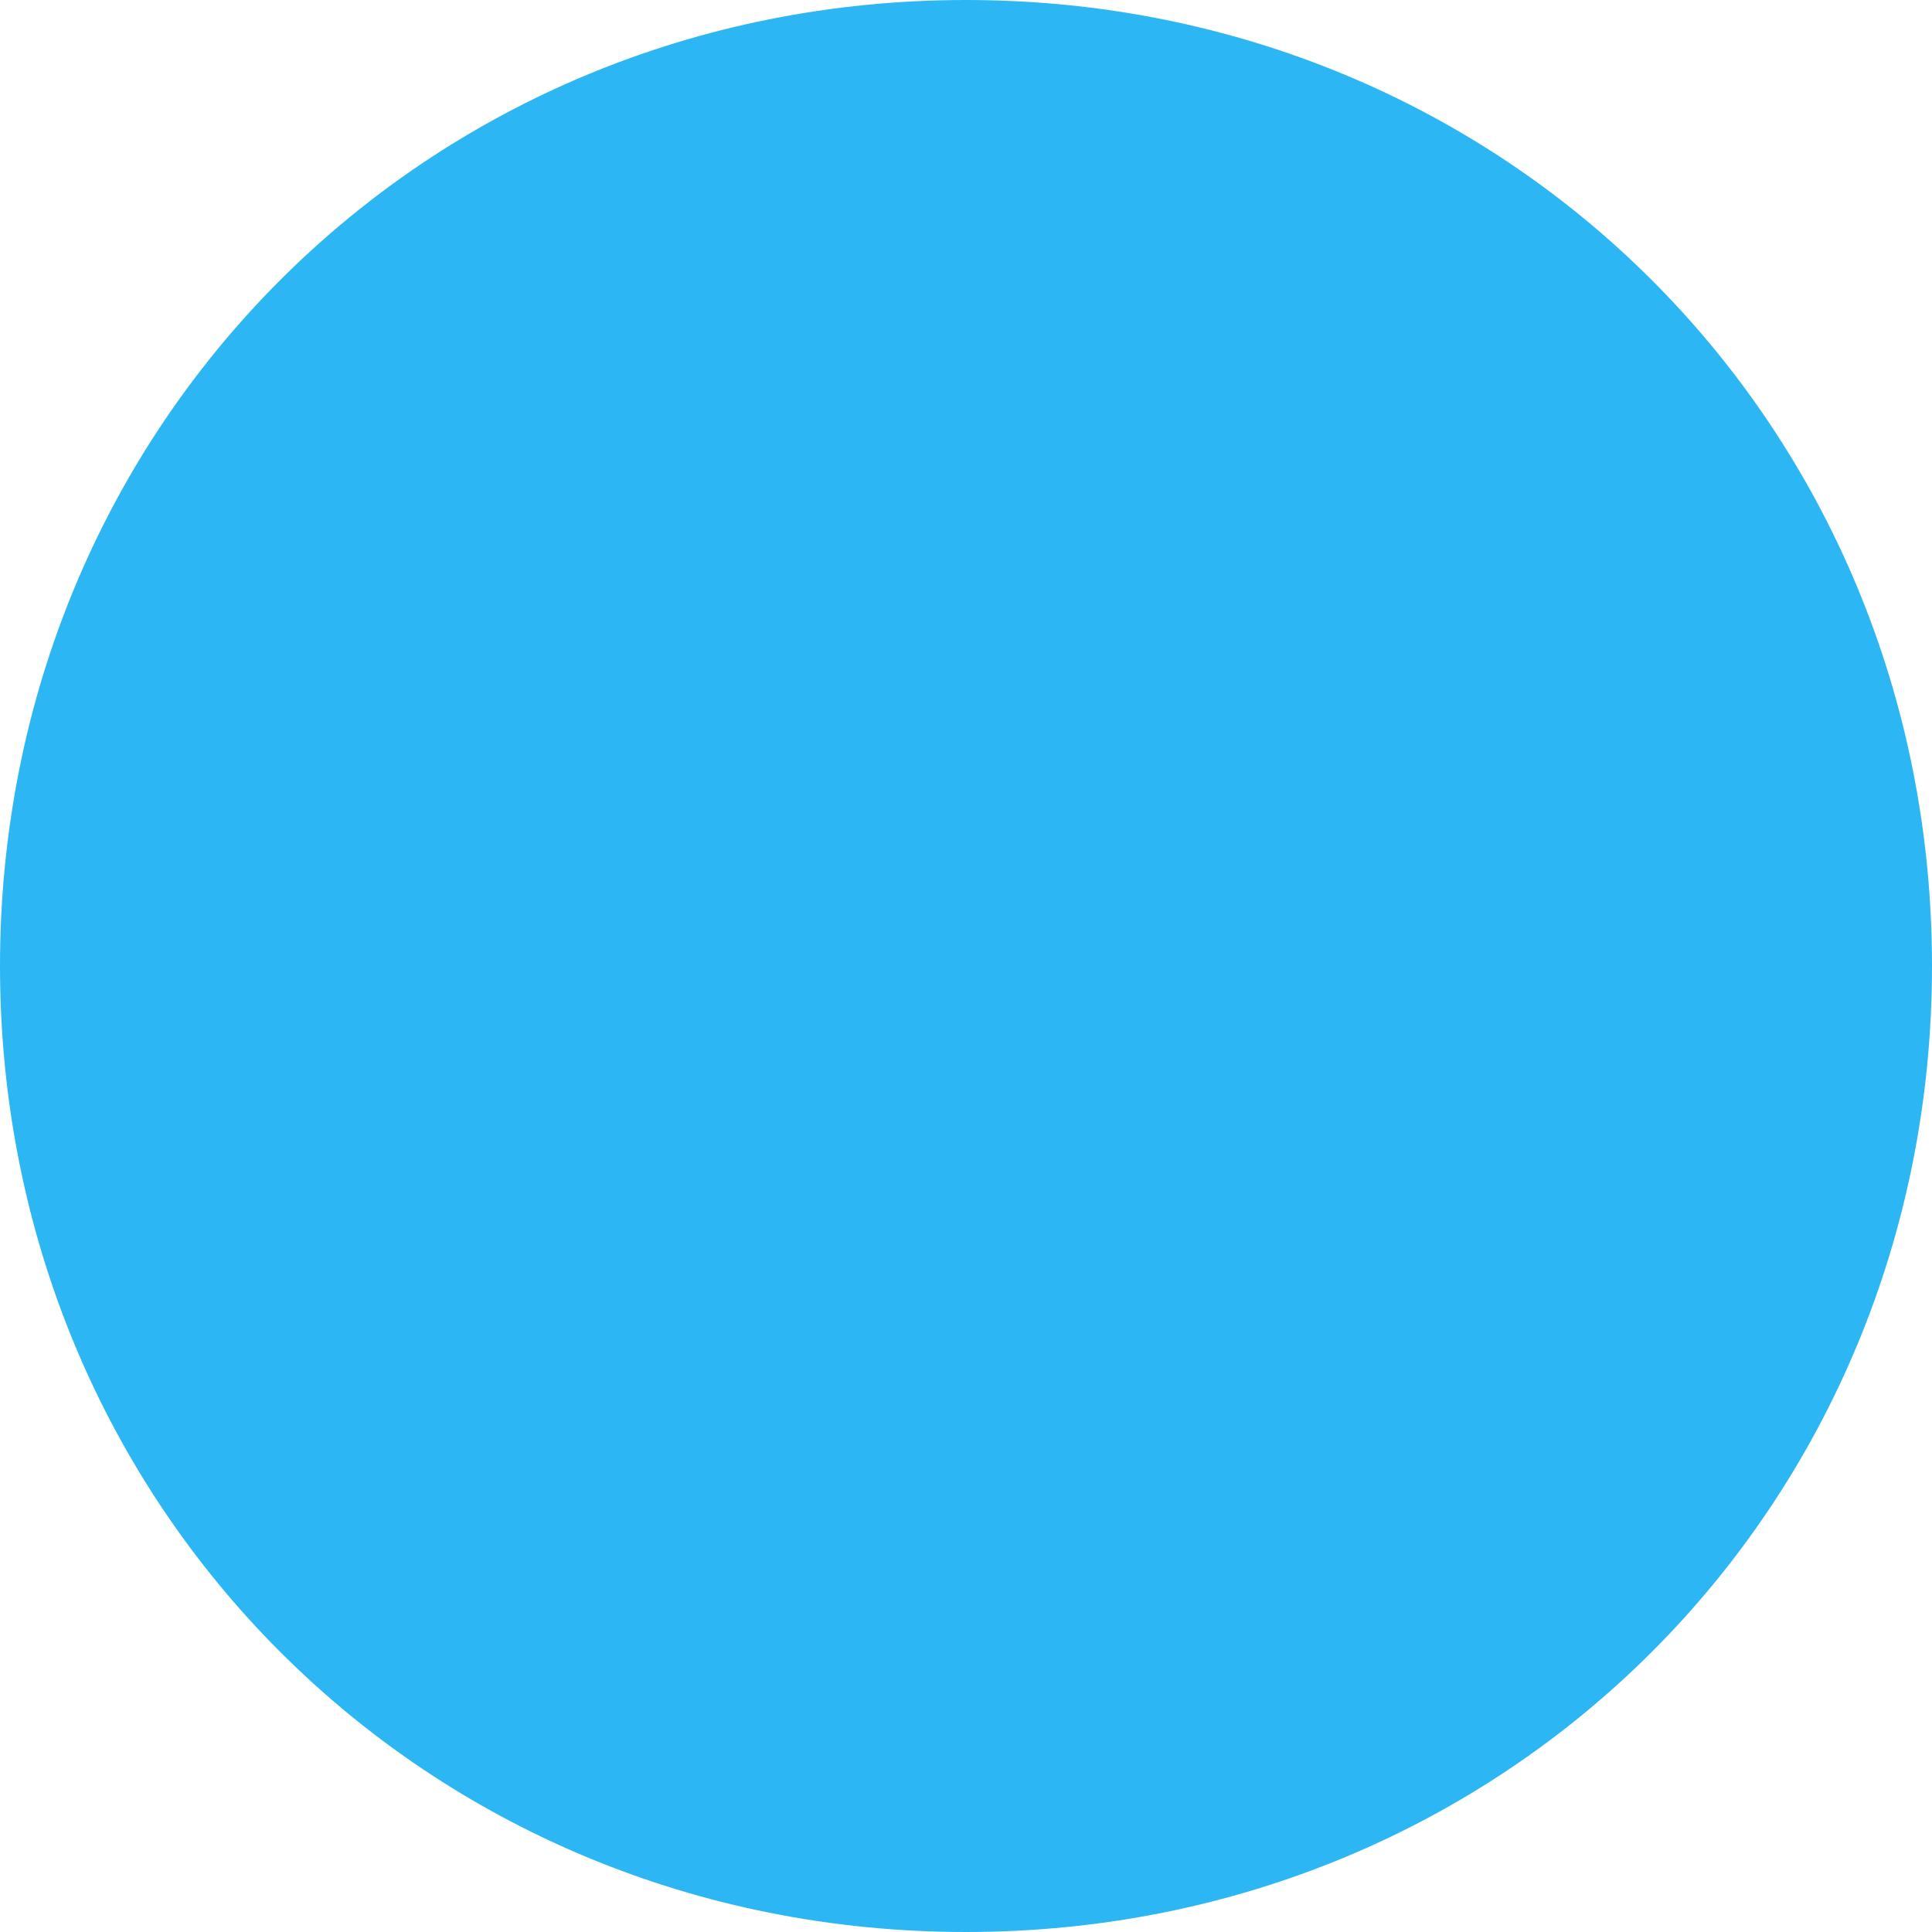
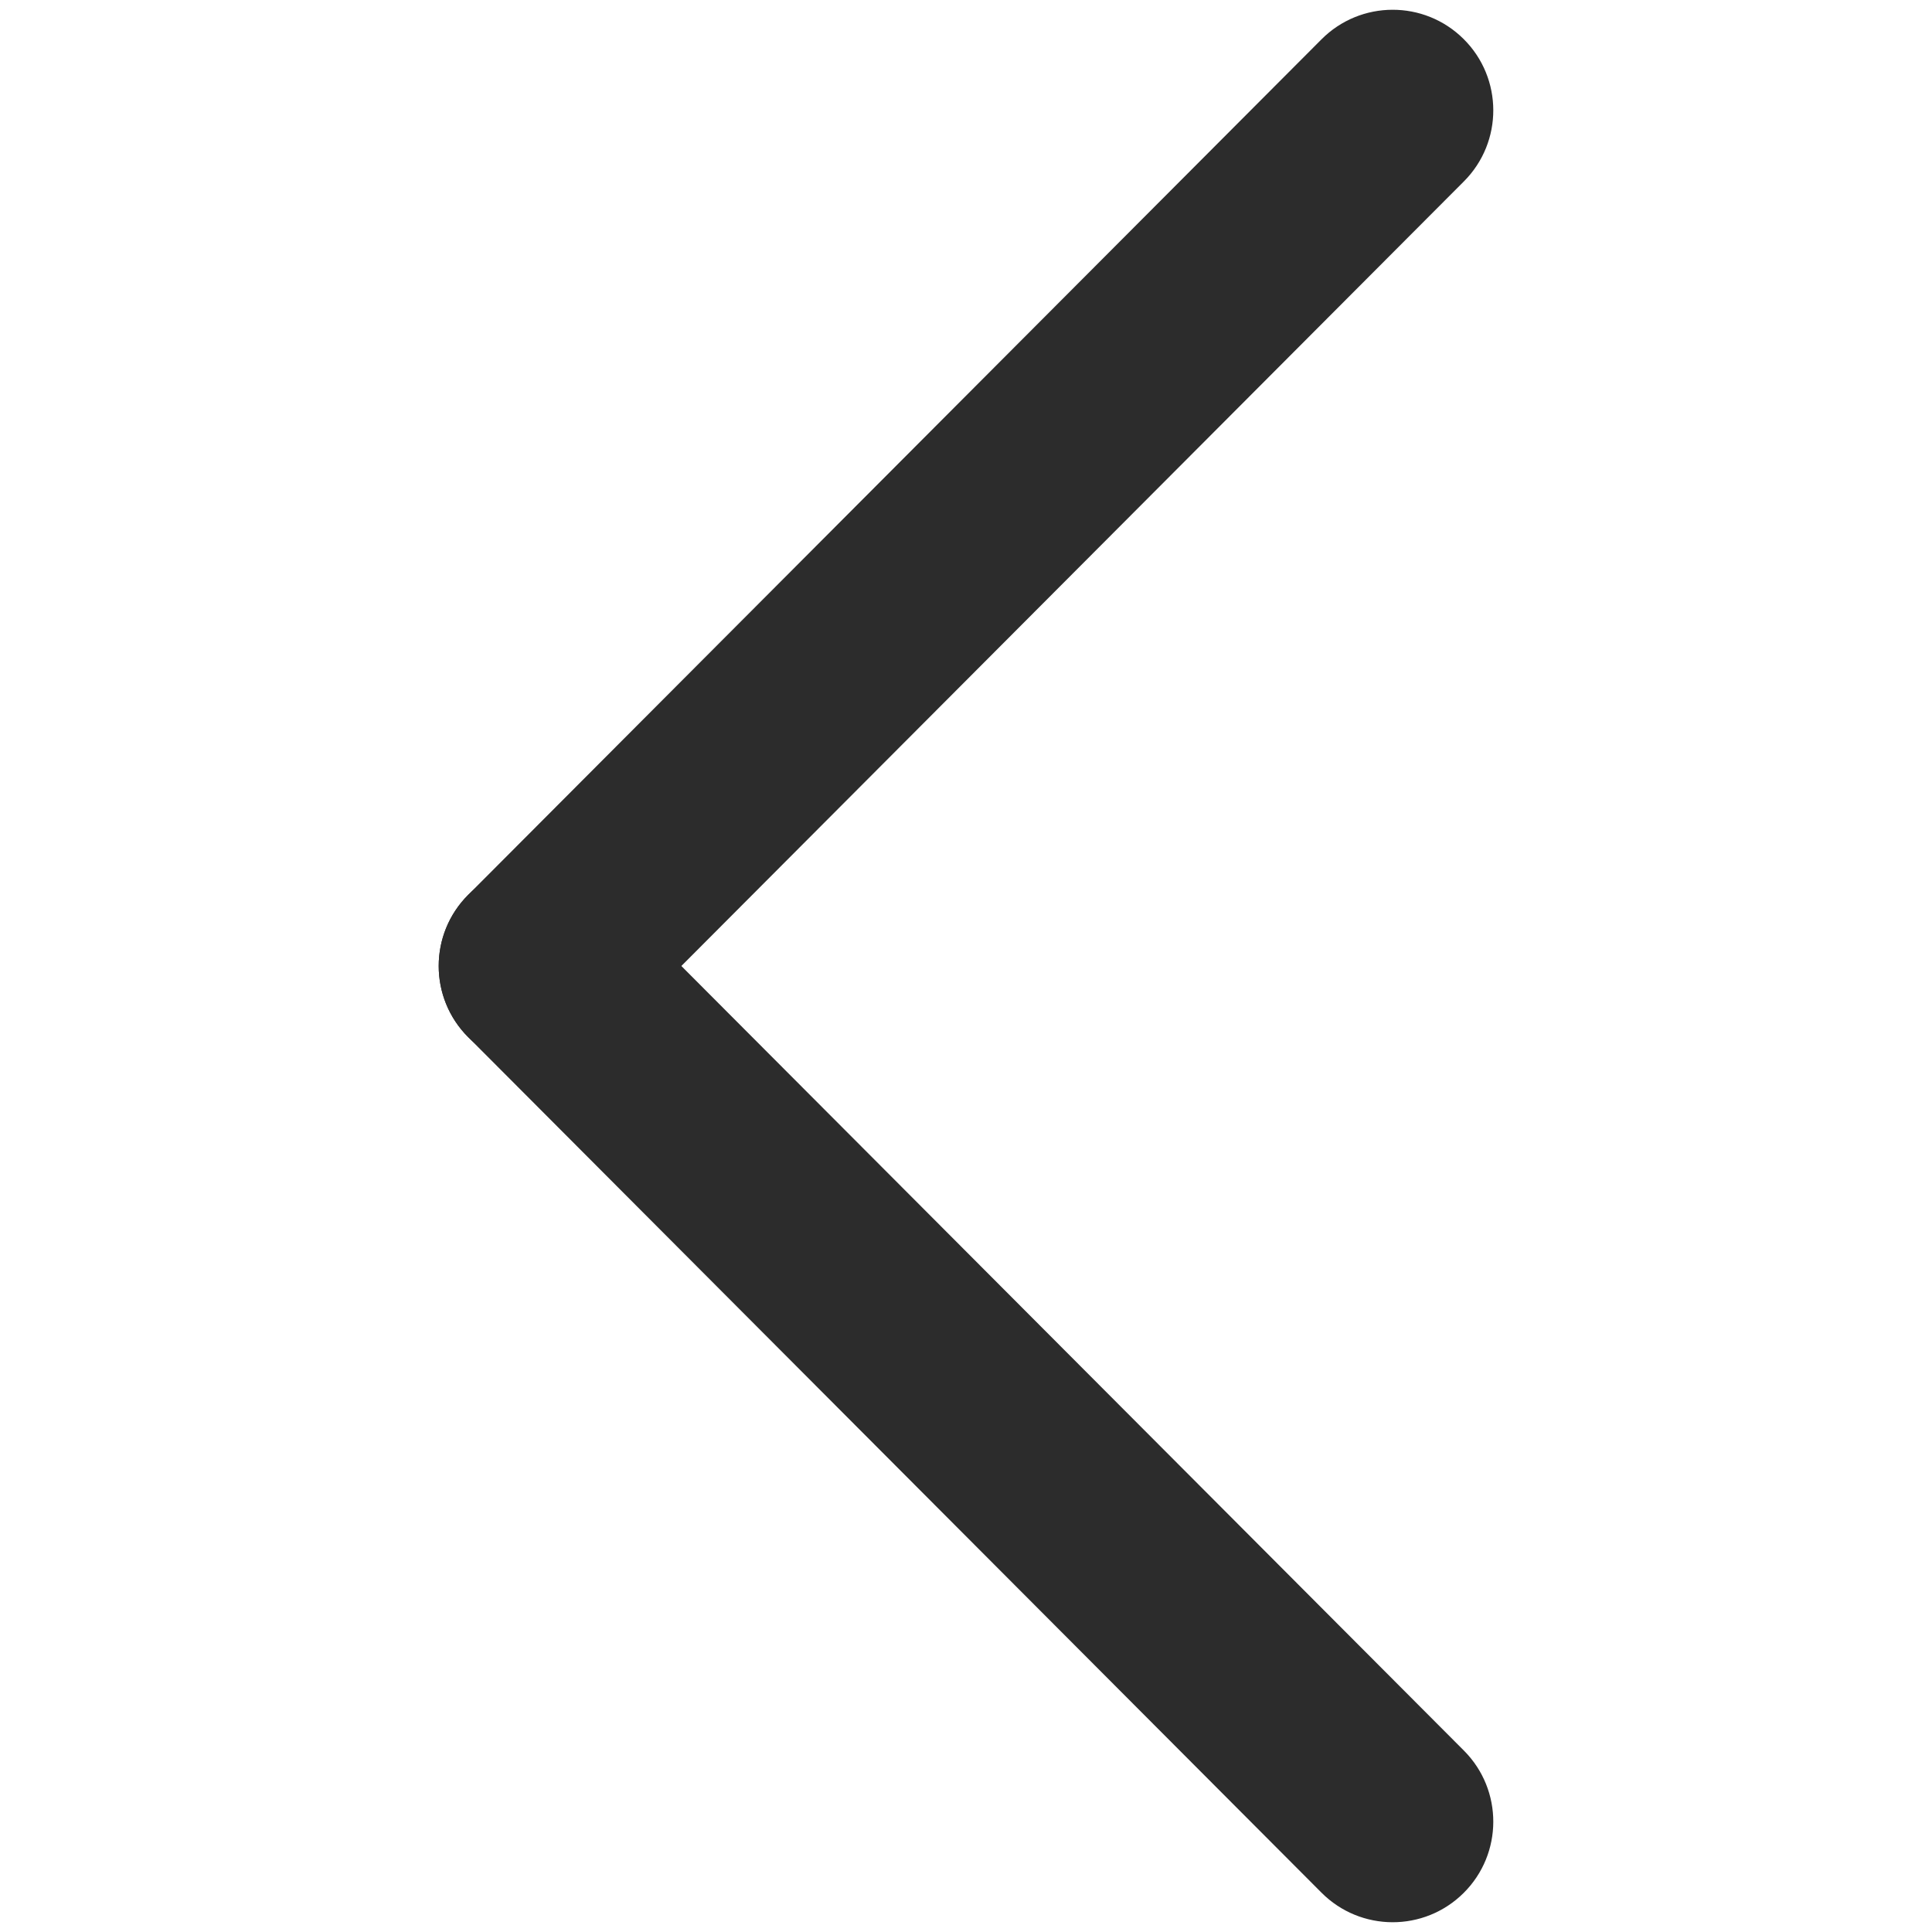
- <svg xmlns="http://www.w3.org/2000/svg" version="1.1" width="7px" height="7px">
-   <g transform="matrix(1 0 0 1 -360 -3439 )">
-     <path d="M 363.5 3439  C 365.46 3439  367 3440.54  367 3442.5  C 367 3444.46  365.46 3446  363.5 3446  C 361.54 3446  360 3444.46  360 3442.5  C 360 3440.54  361.54 3439  363.5 3439  Z " fill-rule="nonzero" fill="#2db6f4" stroke="none" />
-   </g>
+ <svg xmlns="http://www.w3.org/2000/svg" t="1617690399586" class="icon" viewBox="0 0 1024 1024" version="1.1" p-id="2158" width="16" height="16">
+   <path d="M700.371 20.896C721.132 0.016 754.876-0.072 775.757 20.689c20.879 20.762 20.966 54.521 0.206 75.386L323.634 549.597c-20.762 20.879-54.513 20.969-75.394 0.206-20.871-20.761-20.968-54.52-0.206-75.399L700.371 20.896z" fill="#2c2c2c" p-id="2159" />
+   <path d="M775.962 927.911c20.761 20.878 20.674 54.638-0.206 75.399-20.881 20.763-54.625 20.674-75.386-0.205l-452.337-453.508c-20.762-20.878-20.666-54.638 0.206-75.4 20.881-20.762 54.632-20.659 75.394 0.207l452.329 453.507z" fill="#2c2c2c" p-id="2160" />
</svg>
